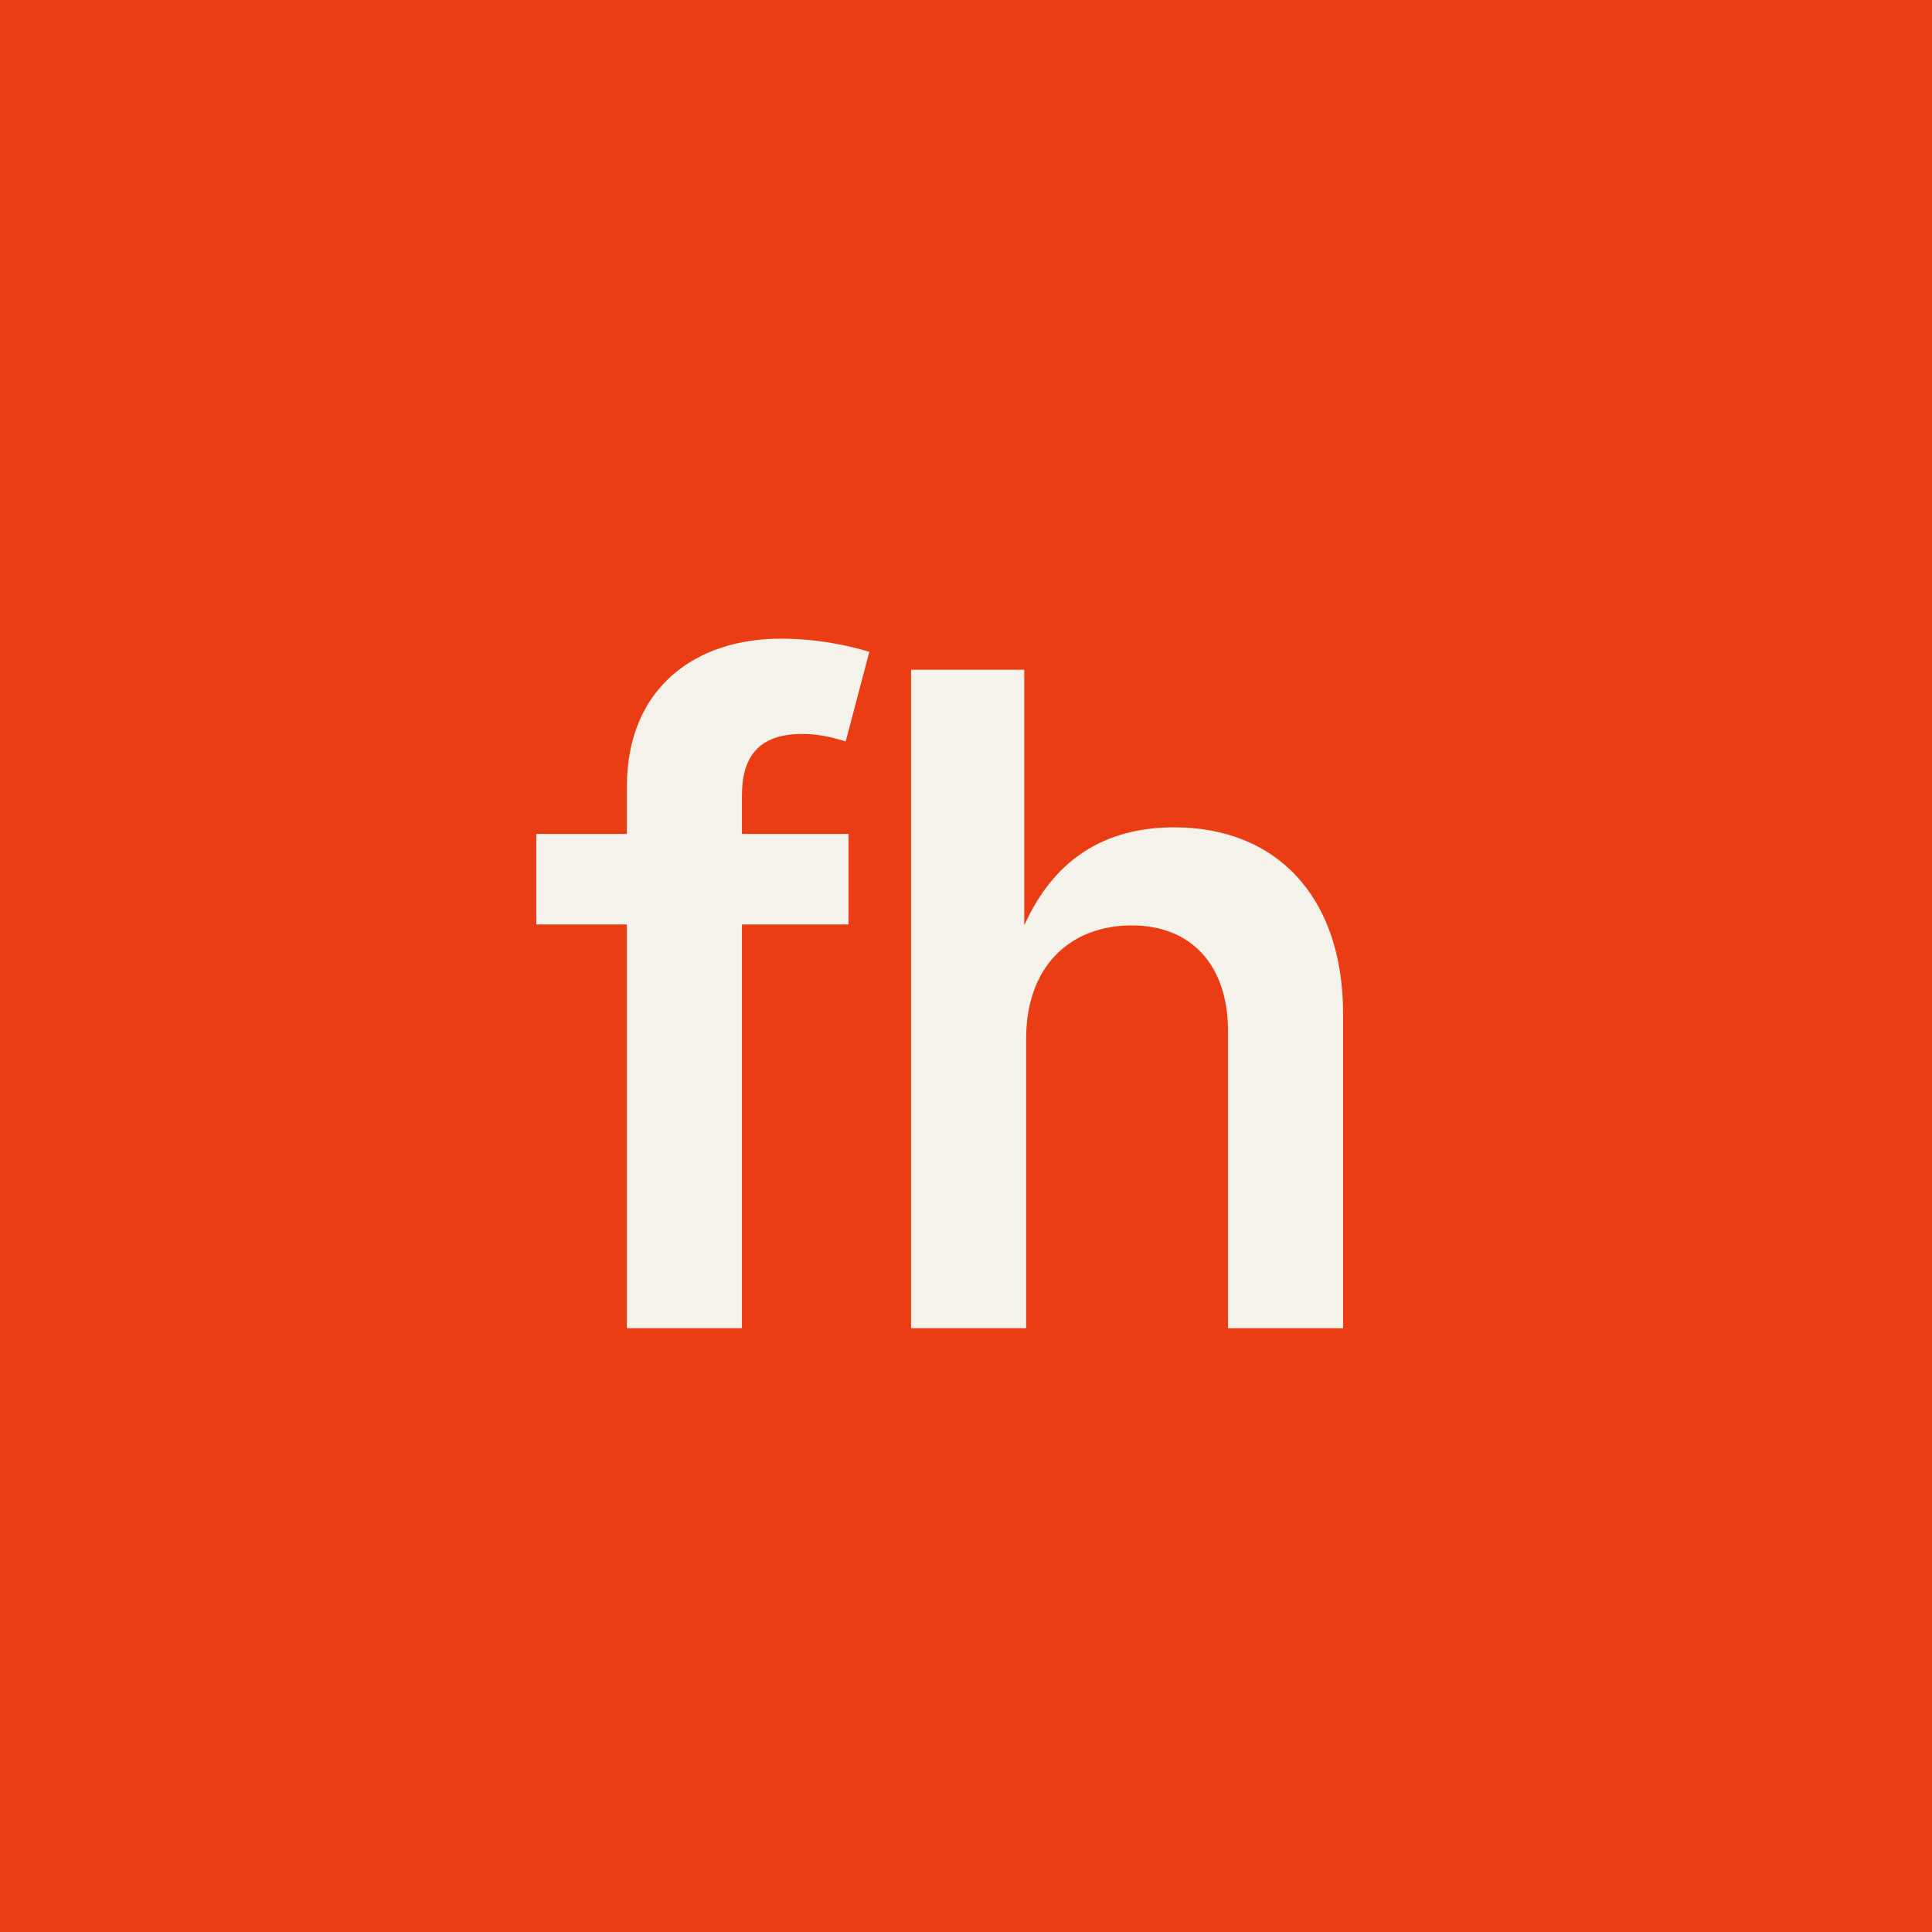
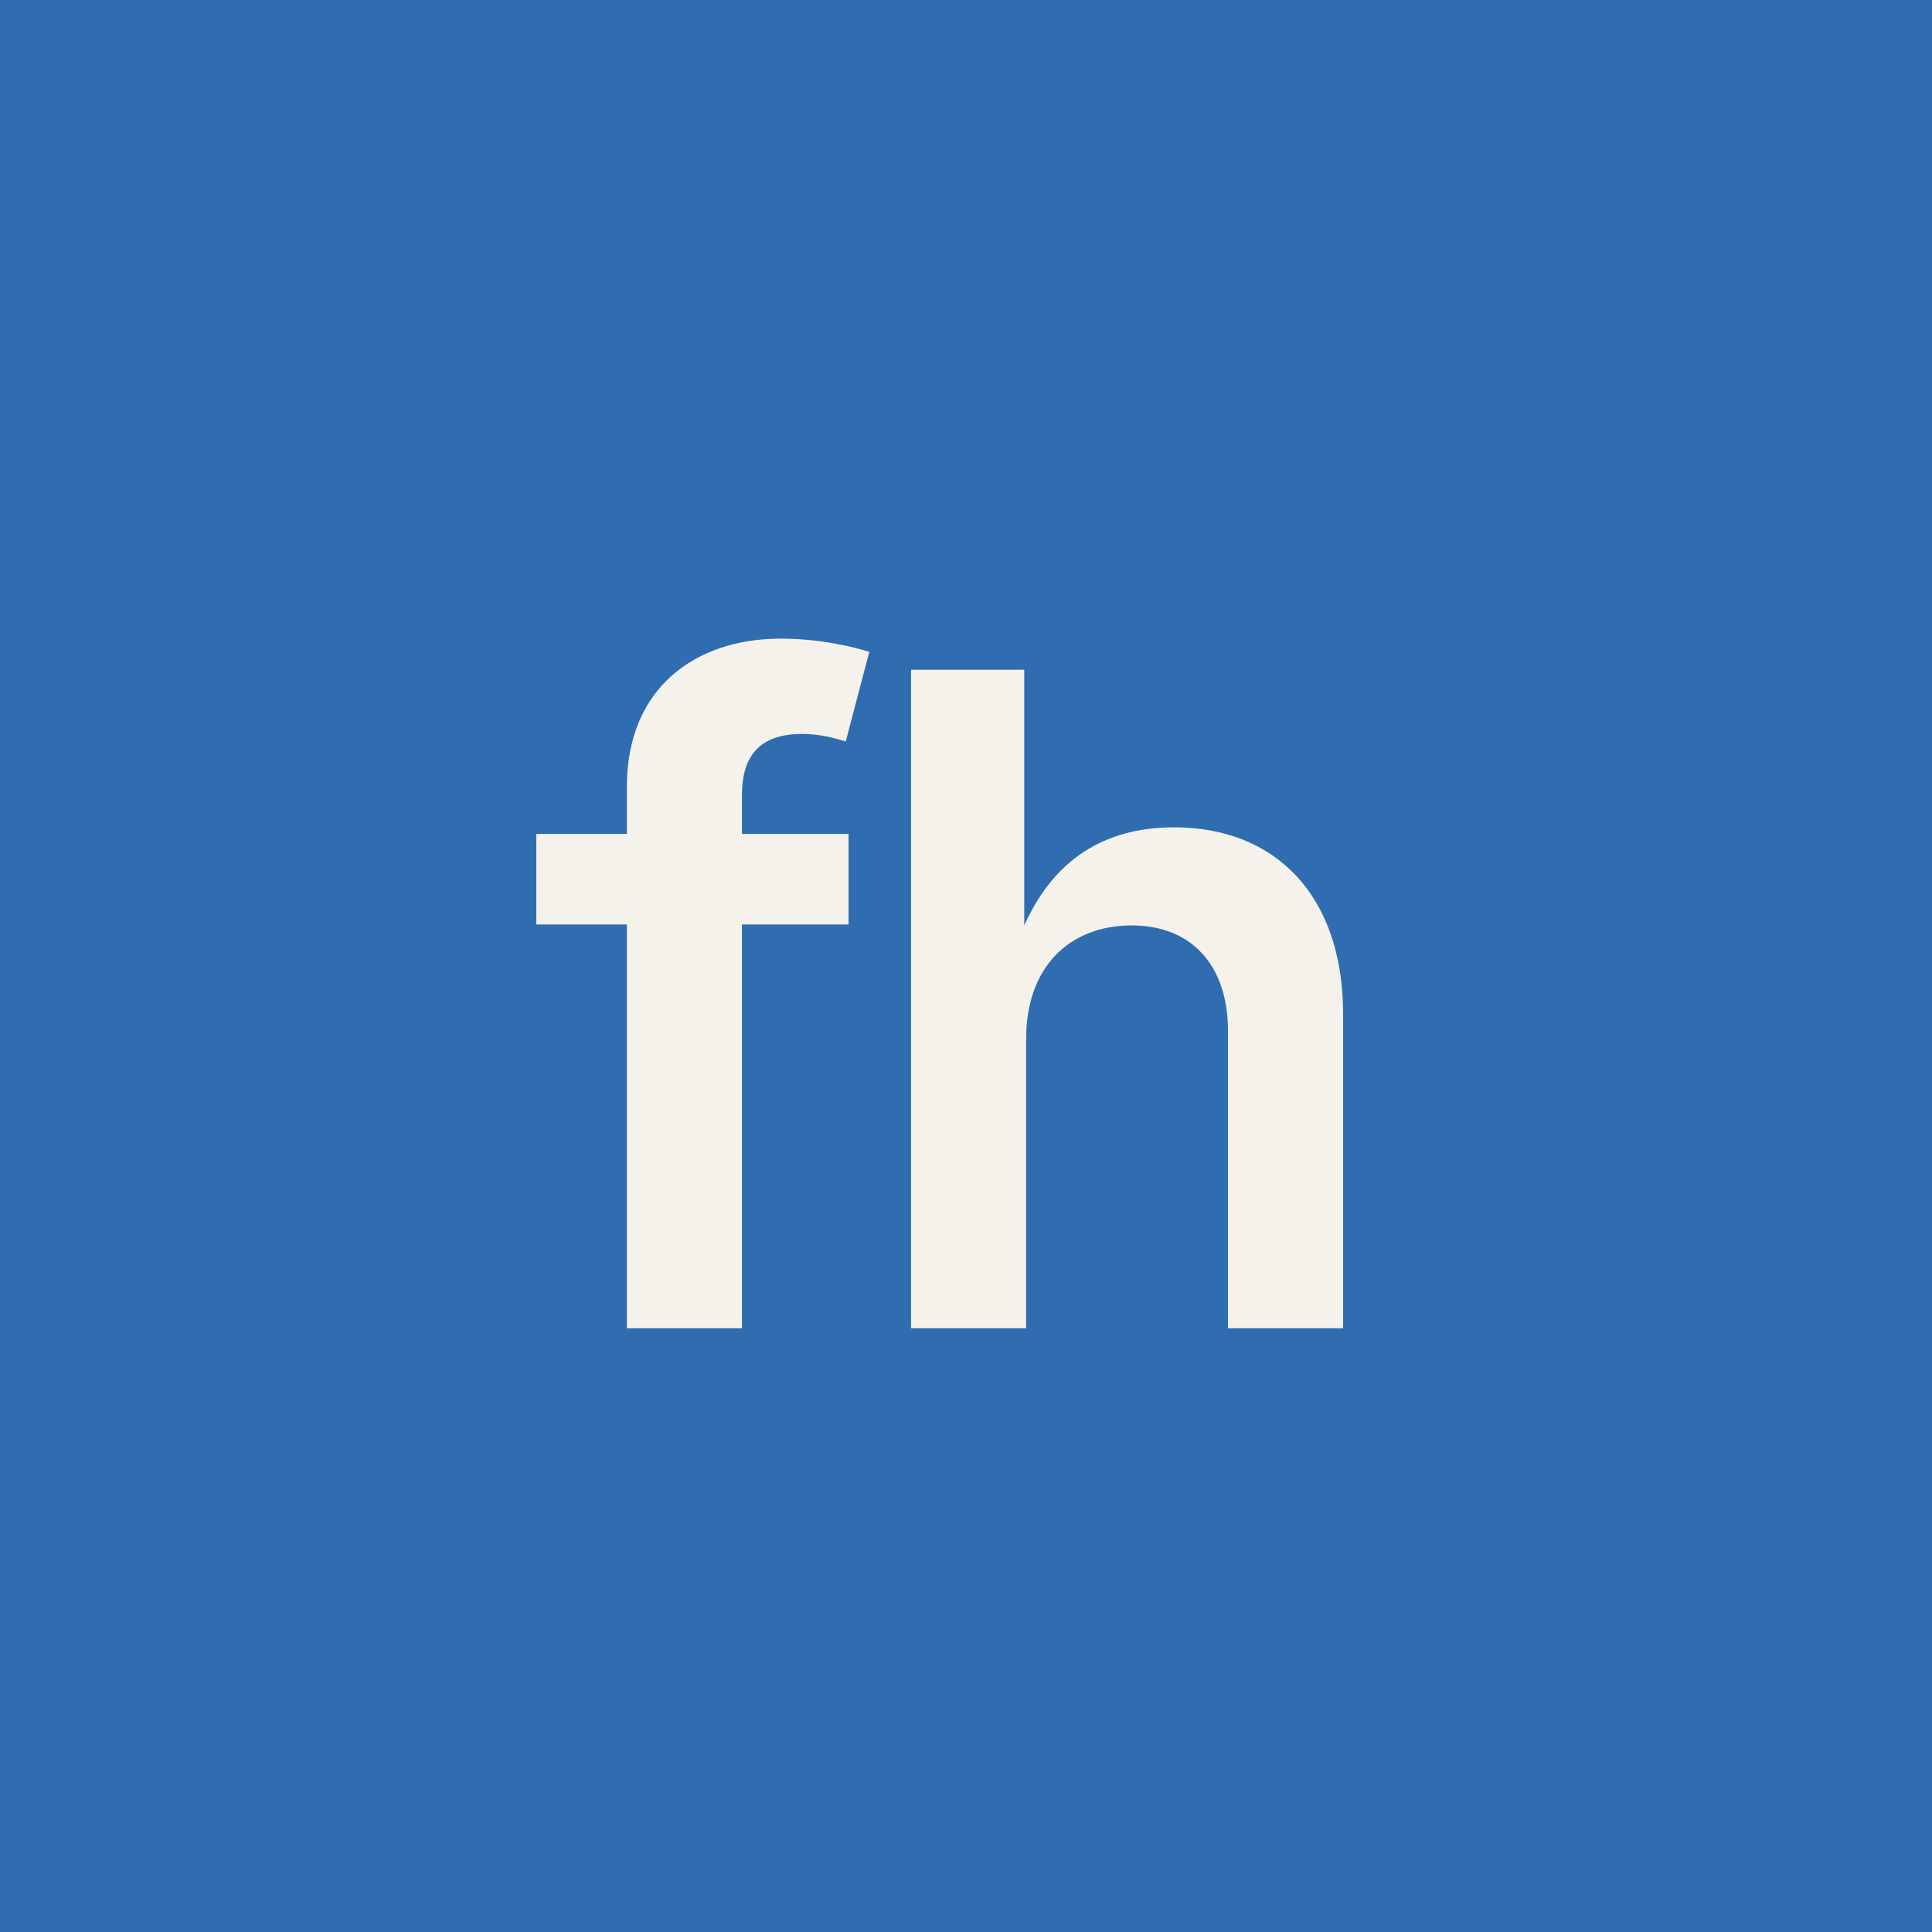
<svg xmlns="http://www.w3.org/2000/svg" viewBox="0 0 32 32" width="32" height="32">
-   <rect width="32" height="32" fill="#EA3D14" />
-   <text x="16" y="22" text-anchor="middle" font-family="'Space Grotesk','Inter',system-ui,sans-serif" font-size="15" font-weight="600" letter-spacing="-0.5" fill="#F4F2EA">fh</text>
+   <rect width="32" height="32" fill="#2F6DB0" />
+   <text x="16" y="22" text-anchor="middle" font-family="'Bricolage Grotesque','Inter',system-ui,sans-serif" font-size="15" font-weight="600" letter-spacing="-0.5" fill="#F4F2EA">fh</text>
</svg>
